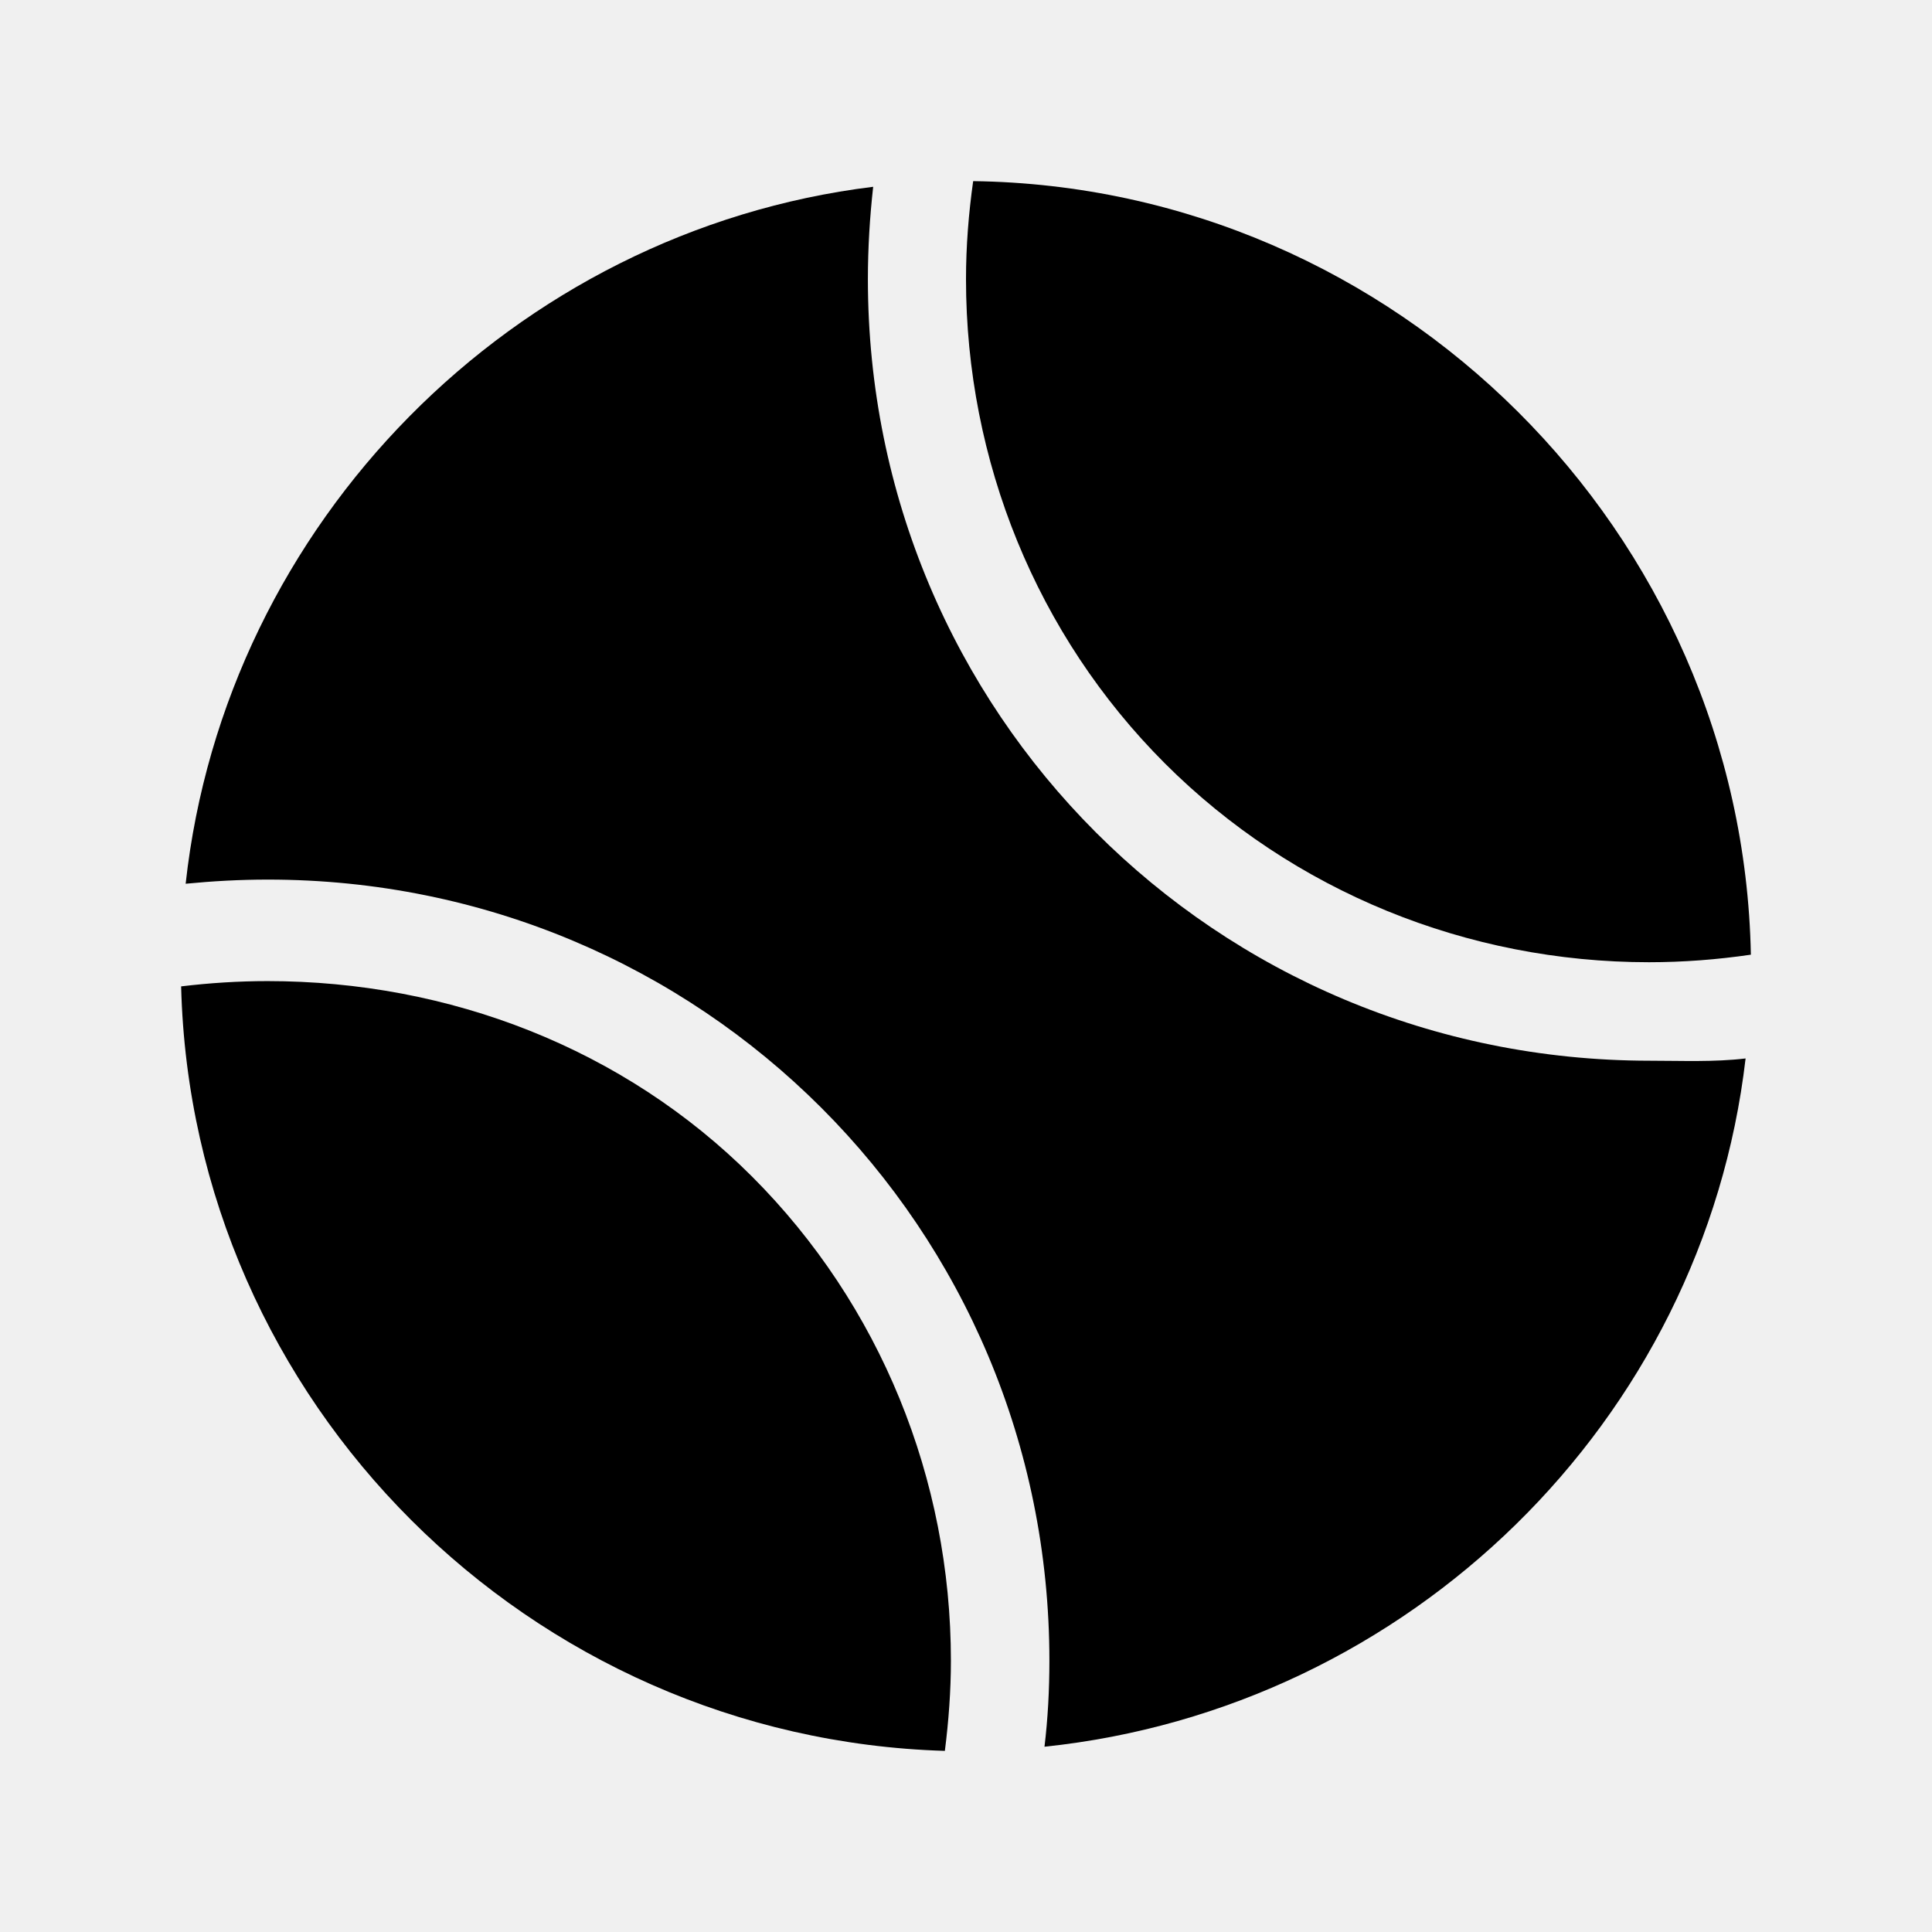
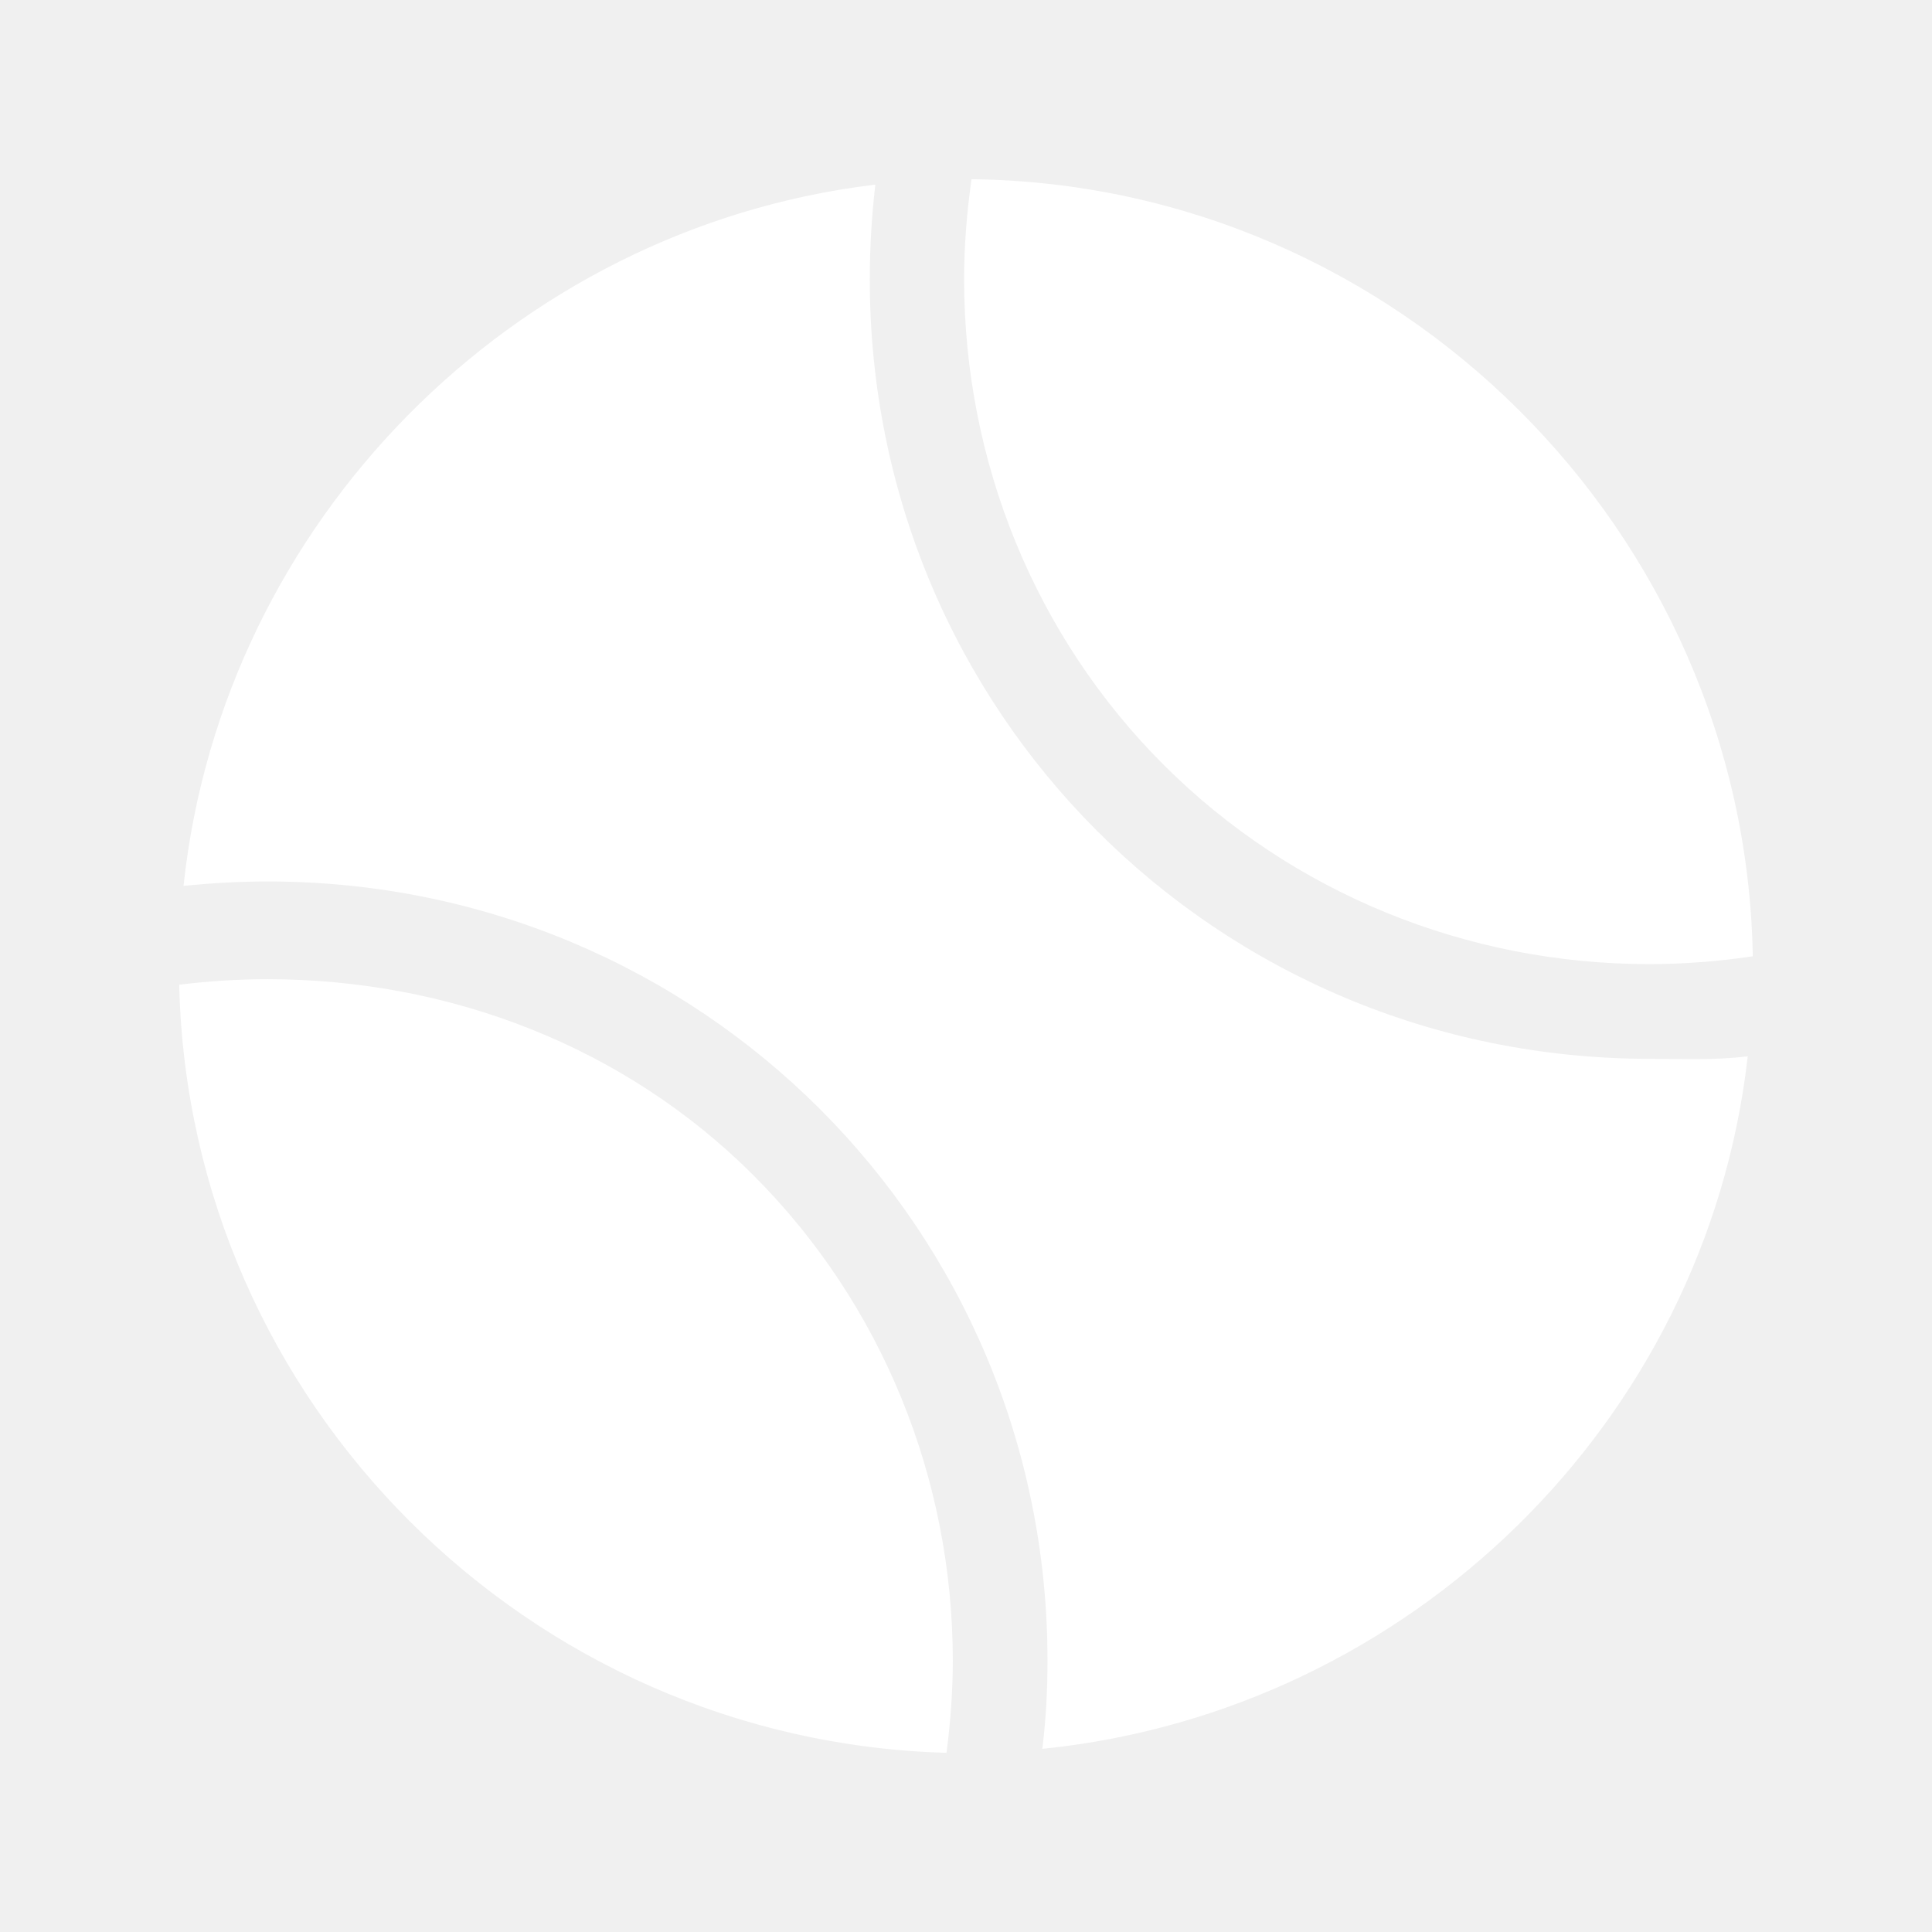
- <svg xmlns="http://www.w3.org/2000/svg" version="1.1" id="Layer_1" x="0px" y="0px" viewBox="0 0 512 512" style="enable-background:new 0 0 512 512;" xml:space="preserve">
+ <svg xmlns="http://www.w3.org/2000/svg" version="1.1" id="Layer_1" x="0px" y="0px" viewBox="0 0 512 512" style="enable-background:new 0 0 512 512;" xml:space="preserve" stroke="white" fill="white">
  <g>
    <path d="M250.4,464c1-7.9,1.6-15.9,1.6-23.9c0-48.1-18.7-94.3-52.7-128.3S119,260,70.9,260c-7.7,0-15.4,0.5-22.9,1.4   C50.8,371.7,140.3,460.7,250.4,464z" />
    <path d="M230,74c0-8.3,0.5-16.4,1.4-24.5C136.1,61.2,59.7,138.5,49.2,234.2c7.2-0.7,14.4-1.1,21.8-1.1   c114.9,0,207.1,92.2,207.1,207c0,7.7-0.4,15.3-1.3,22.8c96.6-10.1,174.6-86.2,185.8-182.4c-8.4,1-16.9,0.6-25.5,0.6   C322.1,281,230,188.9,230,74z" />
    <path d="M308.7,202.3c34,34,80.2,52.7,128.3,52.7c9.1,0,18.1-0.7,27-2C461.8,141,370.1,49.5,257.9,48c-1.2,8.5-1.9,17.2-1.9,26   C256,122.1,274.7,168.3,308.7,202.3z" />
    <path d="M232,49.3C232,49.3,232,49.3,232,49.3C232,49.3,232,49.3,232,49.3C232,49.3,232,49.3,232,49.3z" />
  </g>
</svg>
